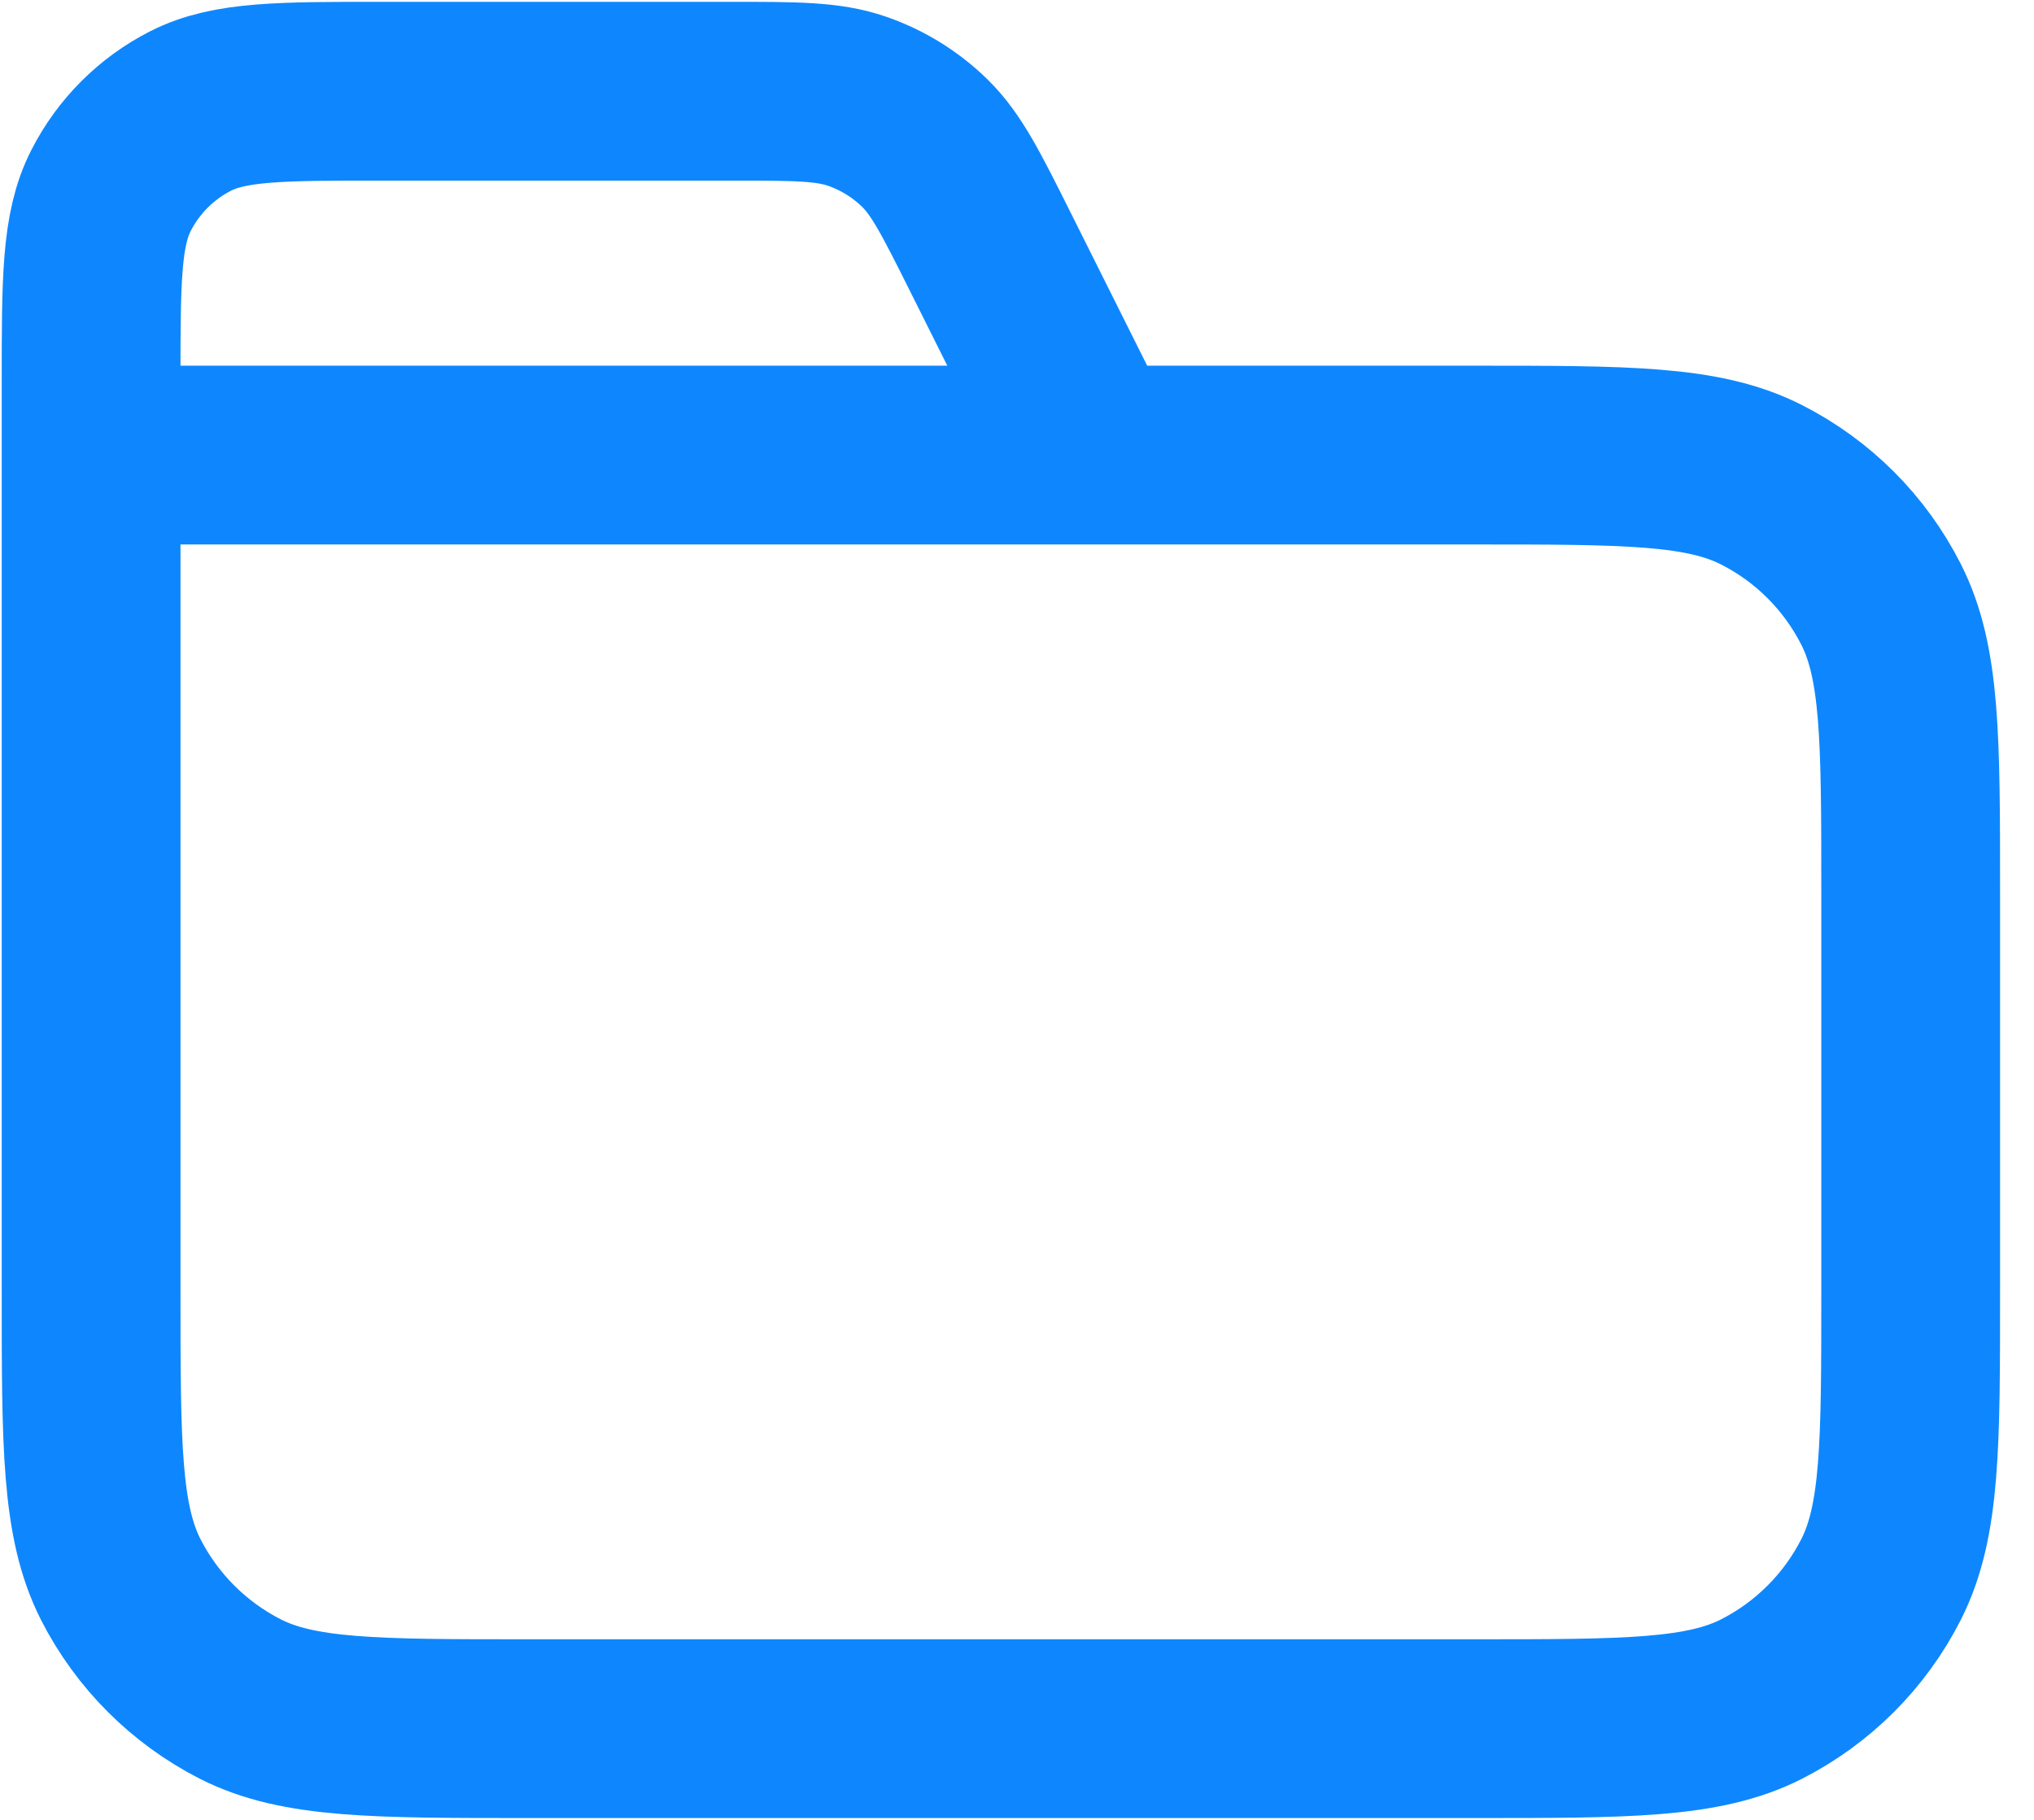
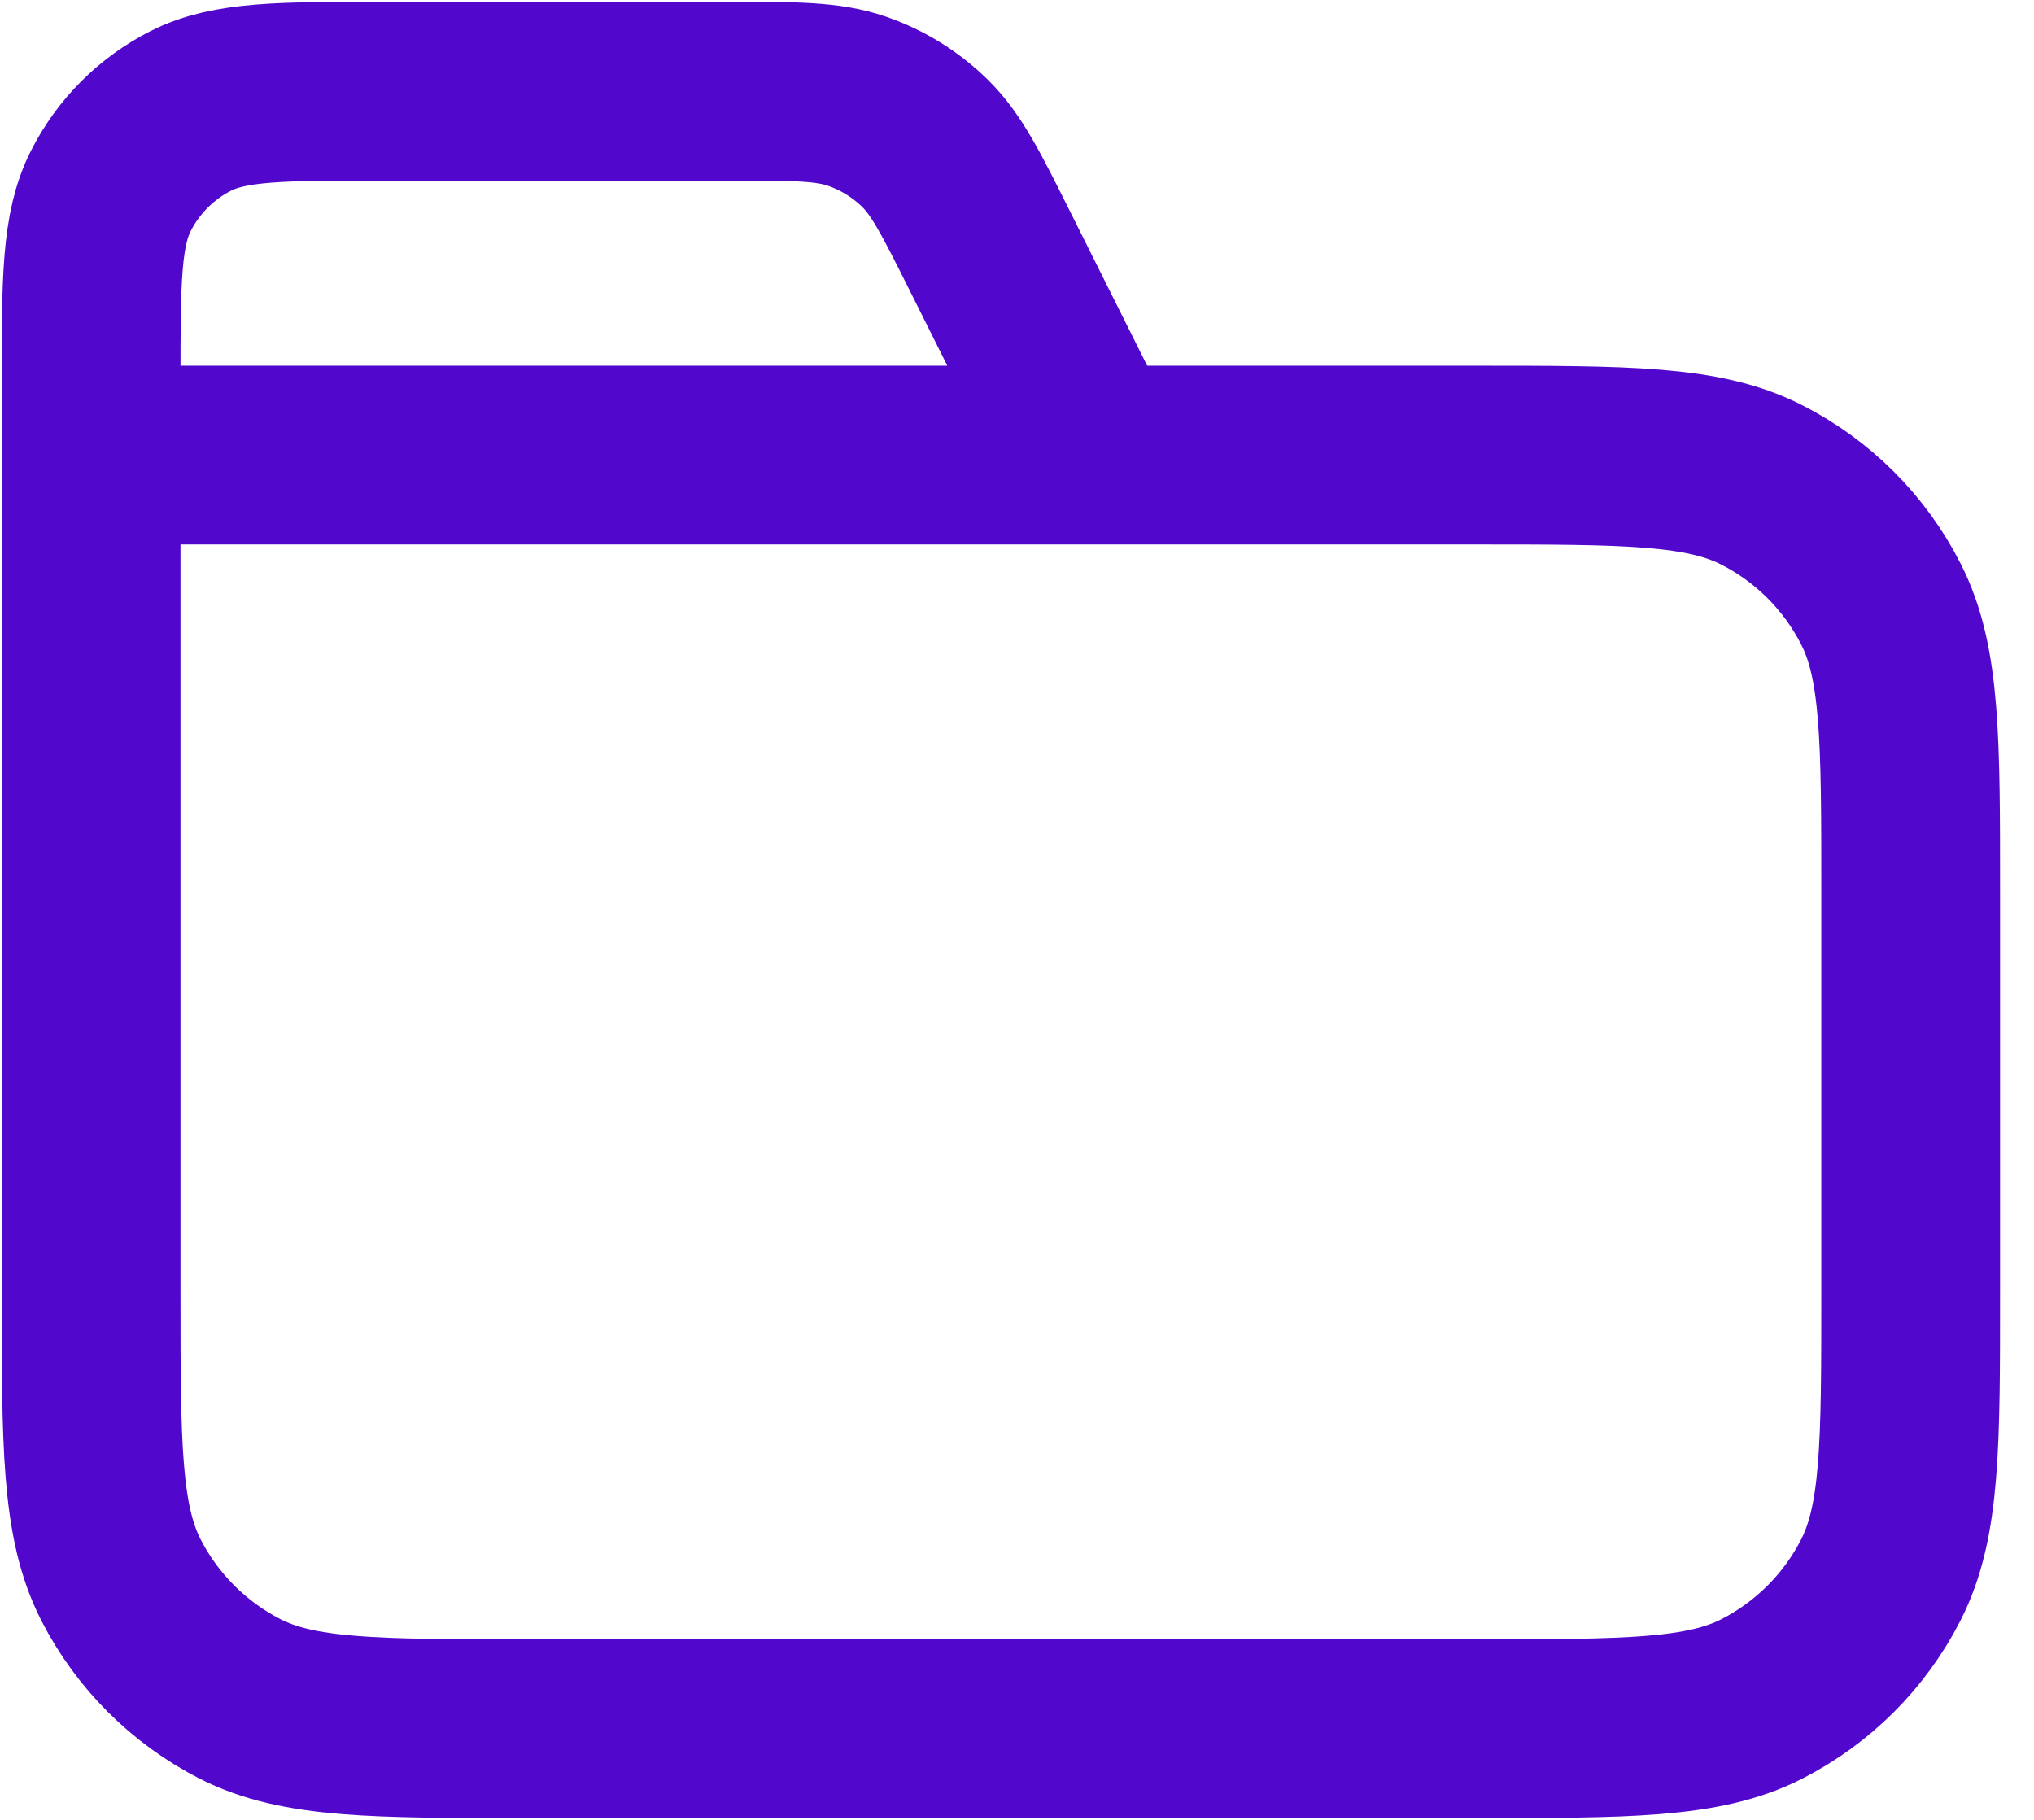
<svg xmlns="http://www.w3.org/2000/svg" width="19" height="17" viewBox="0 0 19 17" fill="none">
-   <path d="M10.2 4.251L9.252 2.355C8.979 1.809 8.842 1.536 8.639 1.337C8.459 1.161 8.242 1.027 8.004 0.945C7.734 0.852 7.429 0.852 6.819 0.852H3.571C2.619 0.852 2.143 0.852 1.78 1.037C1.46 1.2 1.2 1.46 1.037 1.78C0.851 2.143 0.851 2.619 0.851 3.571V4.251M0.851 4.251H13.769C15.197 4.251 15.911 4.251 16.456 4.529C16.936 4.773 17.326 5.163 17.57 5.643C17.848 6.188 17.848 6.902 17.848 8.33V12.069C17.848 13.497 17.848 14.211 17.57 14.757C17.326 15.236 16.936 15.626 16.456 15.871C15.911 16.148 15.197 16.148 13.769 16.148H4.931C3.503 16.148 2.789 16.148 2.244 15.871C1.764 15.626 1.374 15.236 1.129 14.757C0.851 14.211 0.851 13.497 0.851 12.069V4.251Z" stroke="#0E87FE" stroke-width="1.67" stroke-linecap="round" stroke-linejoin="round" />
+   <path d="M10.2 4.251L9.252 2.355C8.979 1.809 8.842 1.536 8.639 1.337C8.459 1.161 8.242 1.027 8.004 0.945C7.734 0.852 7.429 0.852 6.819 0.852H3.571C2.619 0.852 2.143 0.852 1.78 1.037C1.46 1.2 1.2 1.46 1.037 1.78C0.851 2.143 0.851 2.619 0.851 3.571V4.251M0.851 4.251H13.769C15.197 4.251 15.911 4.251 16.456 4.529C16.936 4.773 17.326 5.163 17.57 5.643C17.848 6.188 17.848 6.902 17.848 8.33V12.069C17.848 13.497 17.848 14.211 17.57 14.757C17.326 15.236 16.936 15.626 16.456 15.871C15.911 16.148 15.197 16.148 13.769 16.148H4.931C3.503 16.148 2.789 16.148 2.244 15.871C1.764 15.626 1.374 15.236 1.129 14.757C0.851 14.211 0.851 13.497 0.851 12.069V4.251Z" stroke="#5207CD" stroke-width="1.67" stroke-linecap="round" stroke-linejoin="round" />
</svg>
